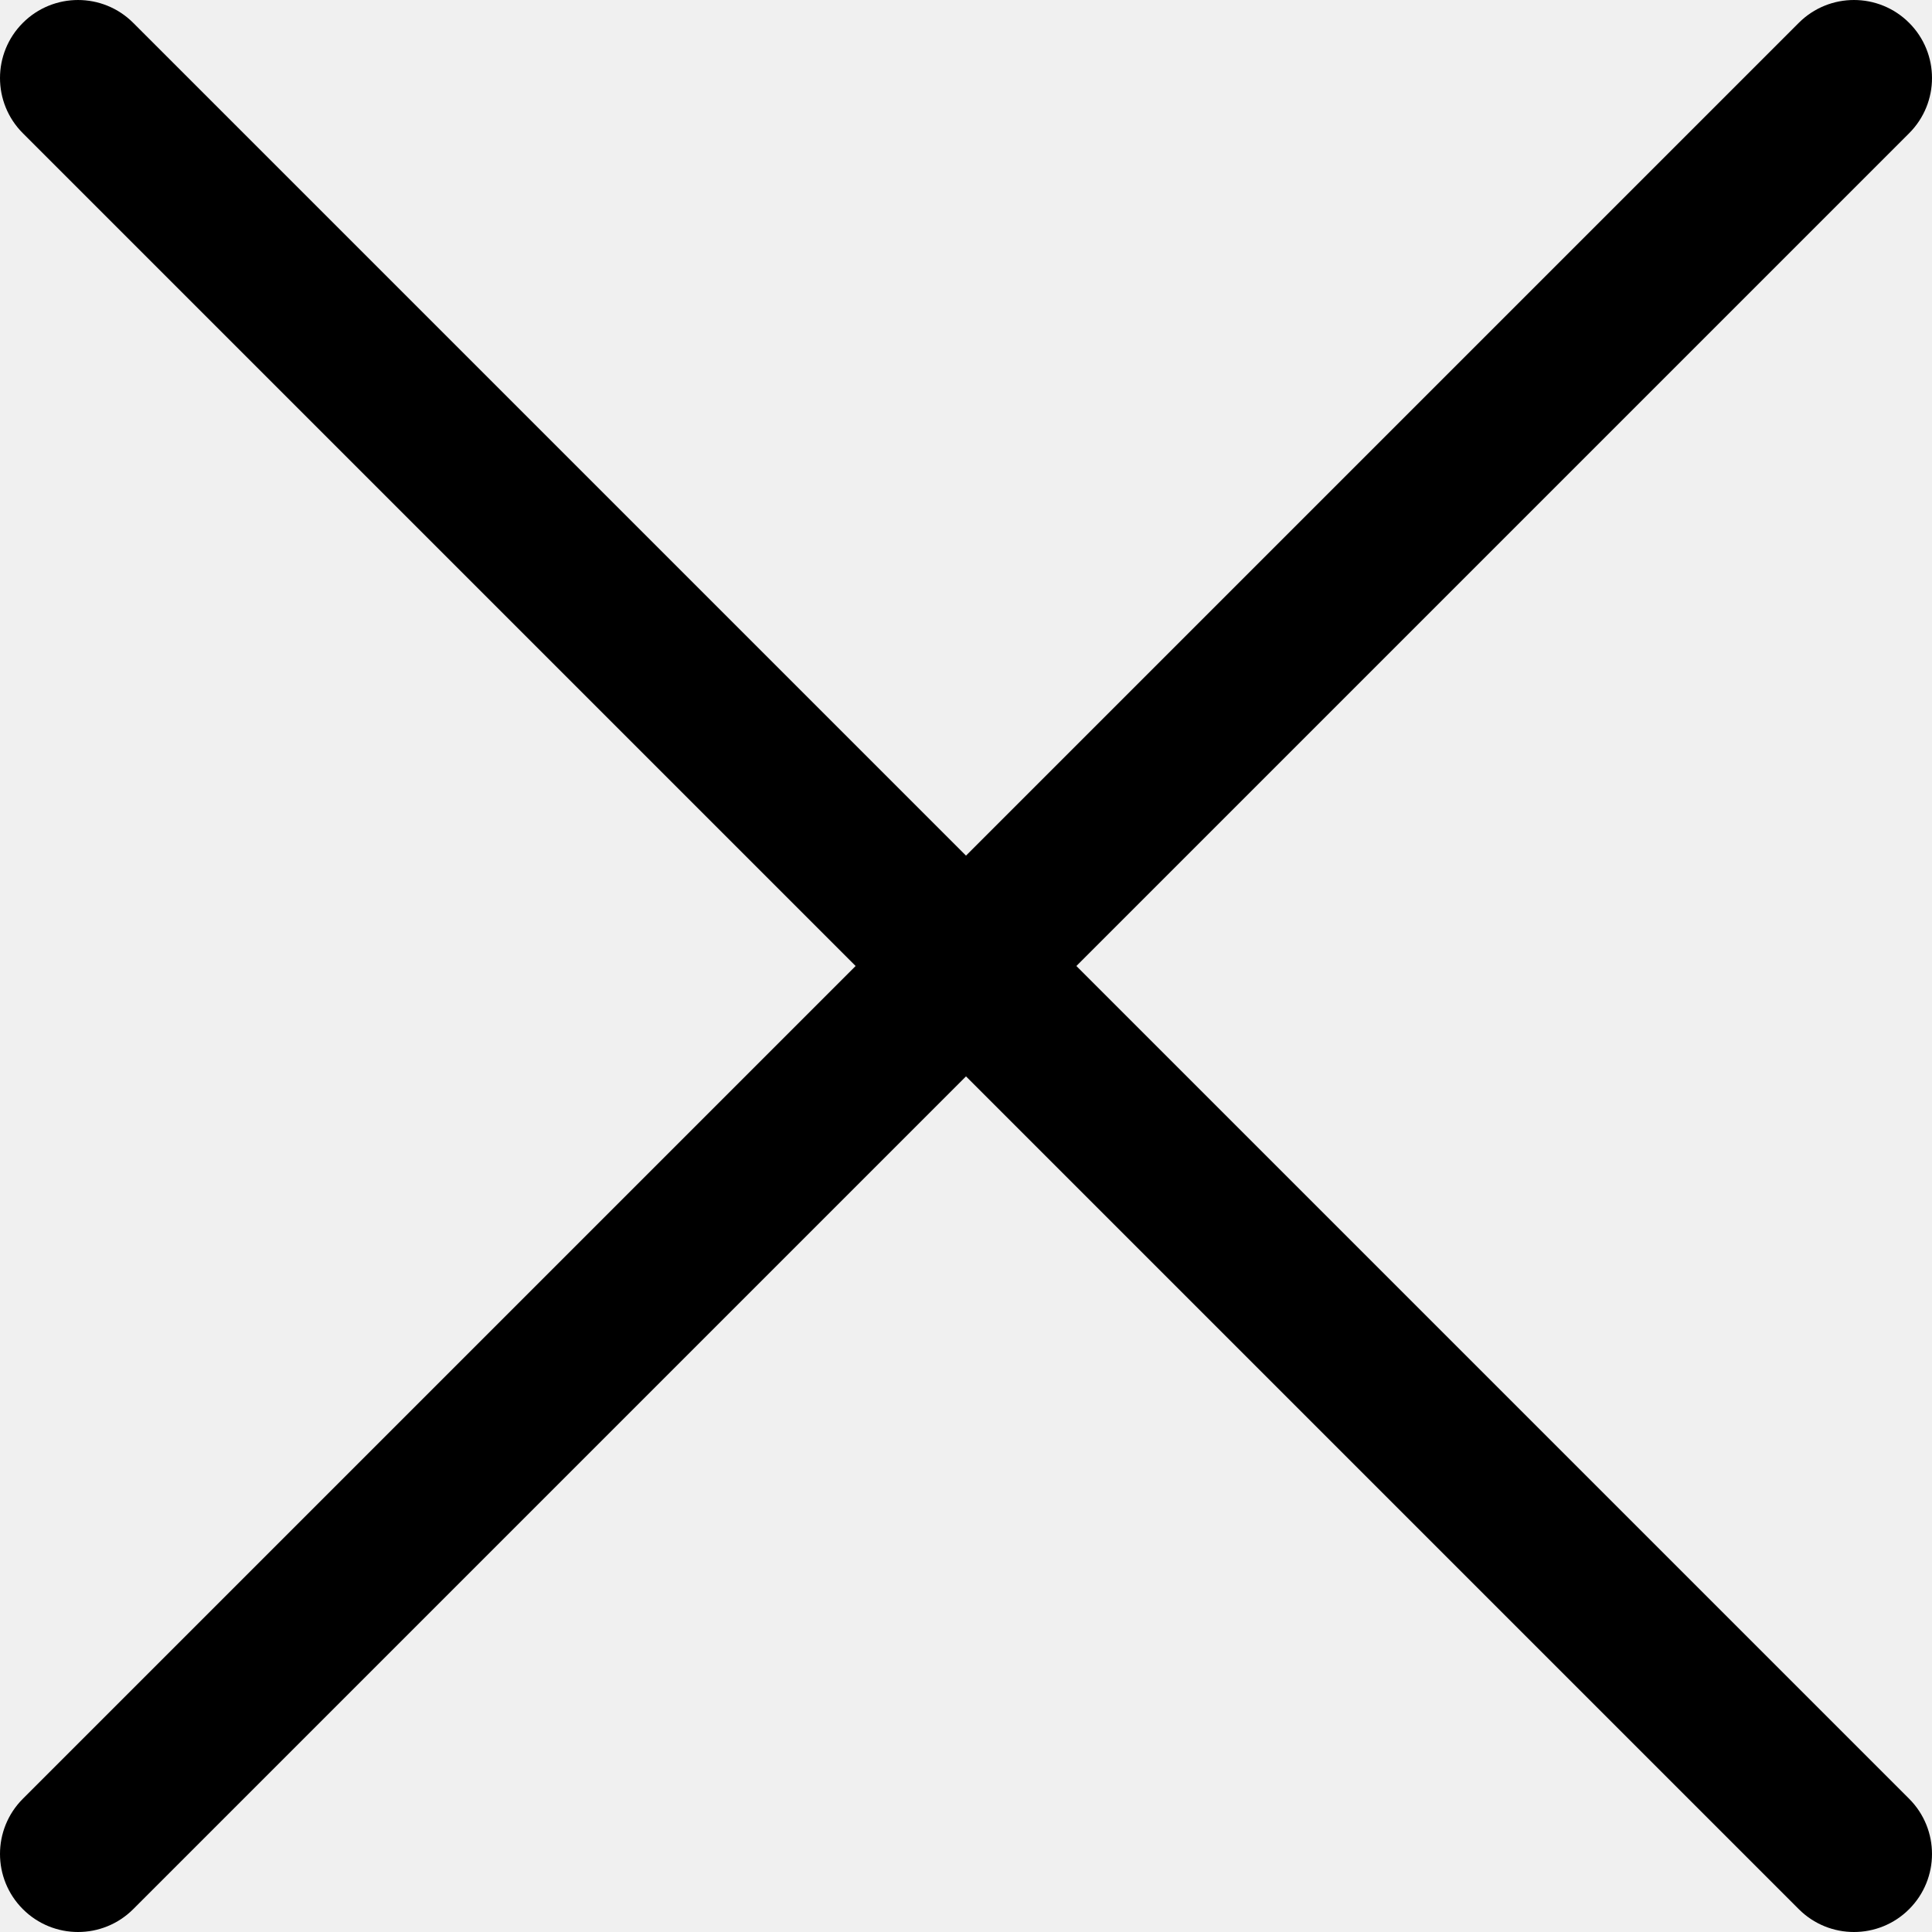
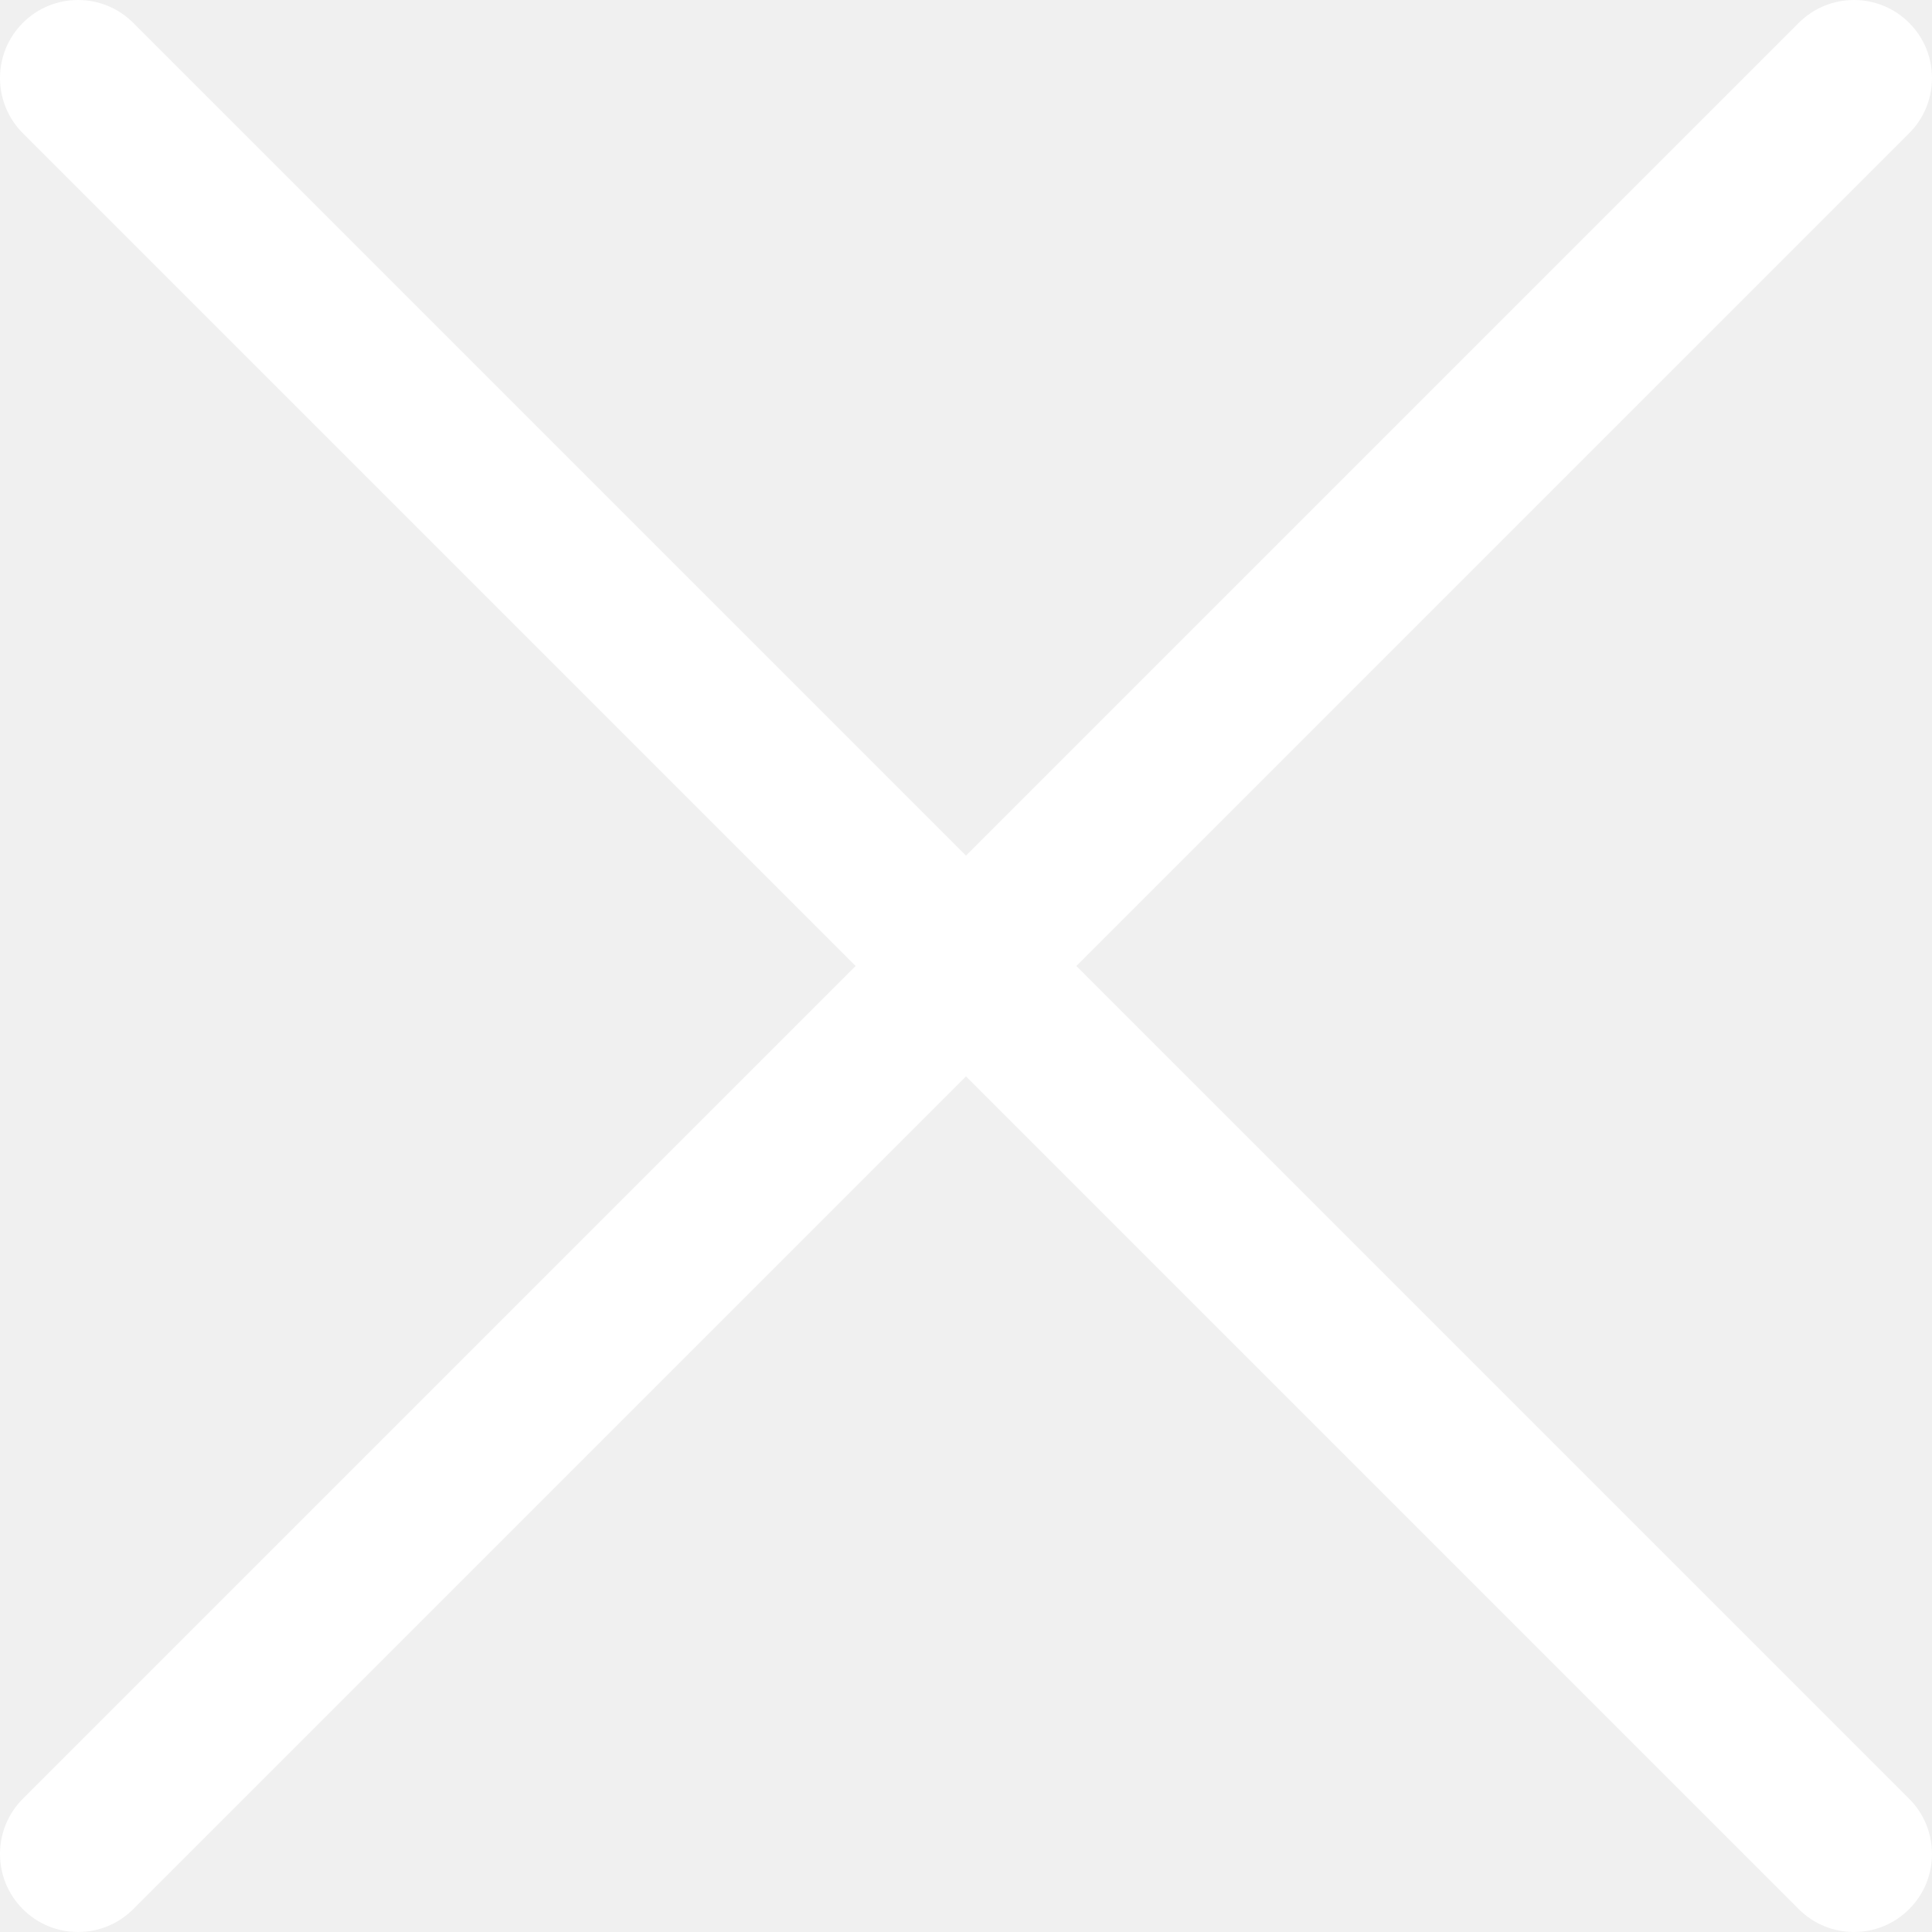
<svg xmlns="http://www.w3.org/2000/svg" version="1.1" id="Layer_1" x="0px" y="0px" viewBox="0 0 512 512" style="enable-background:new 0 0 512 512;" xml:space="preserve">
  <g>
    <g>
-       <path d="M505.943,6.058c-8.077-8.077-21.172-8.077-29.249,0L6.058,476.693c-8.077,8.077-8.077,21.172,0,29.249    C10.096,509.982,15.39,512,20.683,512c5.293,0,10.586-2.019,14.625-6.059L505.943,35.306    C514.019,27.23,514.019,14.135,505.943,6.058z" />
+       <path fill="#fff" d="M505.943,6.058c-8.077-8.077-21.172-8.077-29.249,0L6.058,476.693c-8.077,8.077-8.077,21.172,0,29.249    C10.096,509.982,15.39,512,20.683,512c5.293,0,10.586-2.019,14.625-6.059L505.943,35.306    C514.019,27.23,514.019,14.135,505.943,6.058z" />
    </g>
  </g>
  <g>
    <g>
-       <path d="M505.942,476.694L35.306,6.059c-8.076-8.077-21.172-8.077-29.248,0c-8.077,8.076-8.077,21.171,0,29.248l470.636,470.636    c4.038,4.039,9.332,6.058,14.625,6.058c5.293,0,10.587-2.019,14.624-6.057C514.018,497.866,514.018,484.771,505.942,476.694z" />
+       <path fill="#fff" d="M505.942,476.694L35.306,6.059c-8.076-8.077-21.172-8.077-29.248,0c-8.077,8.076-8.077,21.171,0,29.248l470.636,470.636    c4.038,4.039,9.332,6.058,14.625,6.058c5.293,0,10.587-2.019,14.624-6.057C514.018,497.866,514.018,484.771,505.942,476.694z" />
    </g>
  </g>
-   <g>
- </g>
-   <g>
- </g>
-   <g>
- </g>
-   <g>
- </g>
-   <g>
- </g>
-   <g>
- </g>
-   <g>
- </g>
-   <g>
- </g>
-   <g>
- </g>
-   <g>
- </g>
-   <g>
- </g>
-   <g>
- </g>
-   <g>
- </g>
-   <g>
- </g>
-   <g>
- </g>
</svg>
